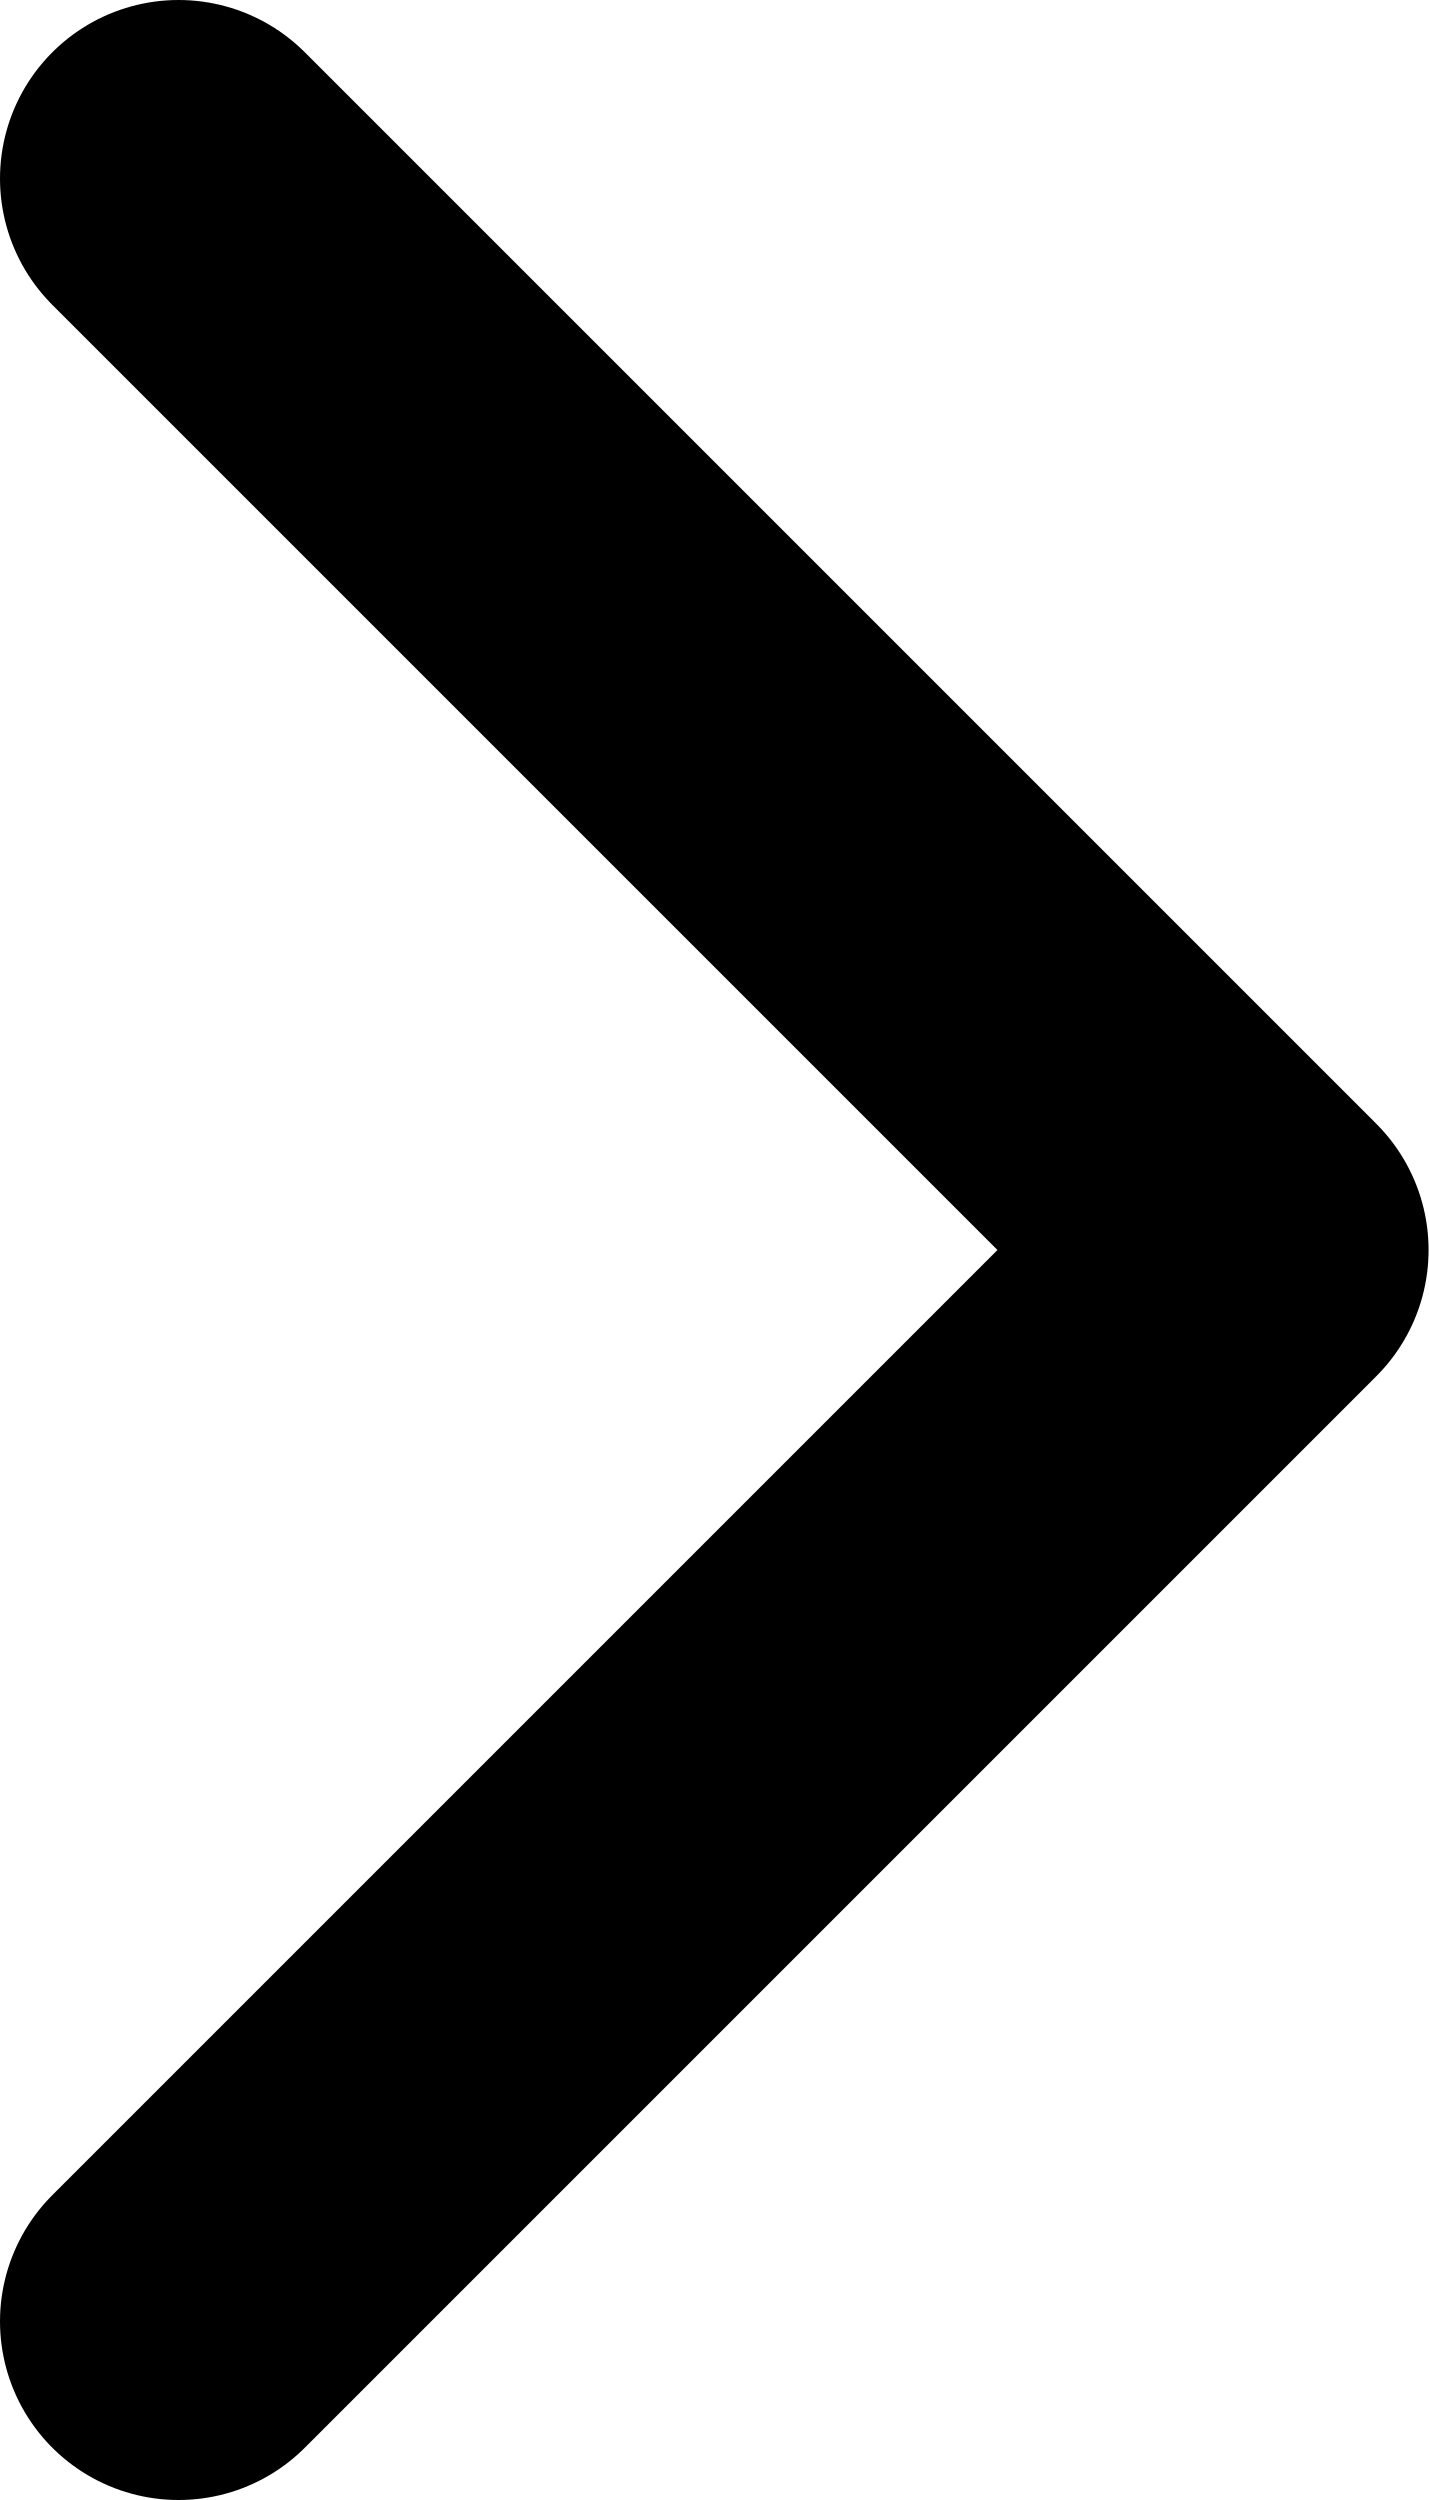
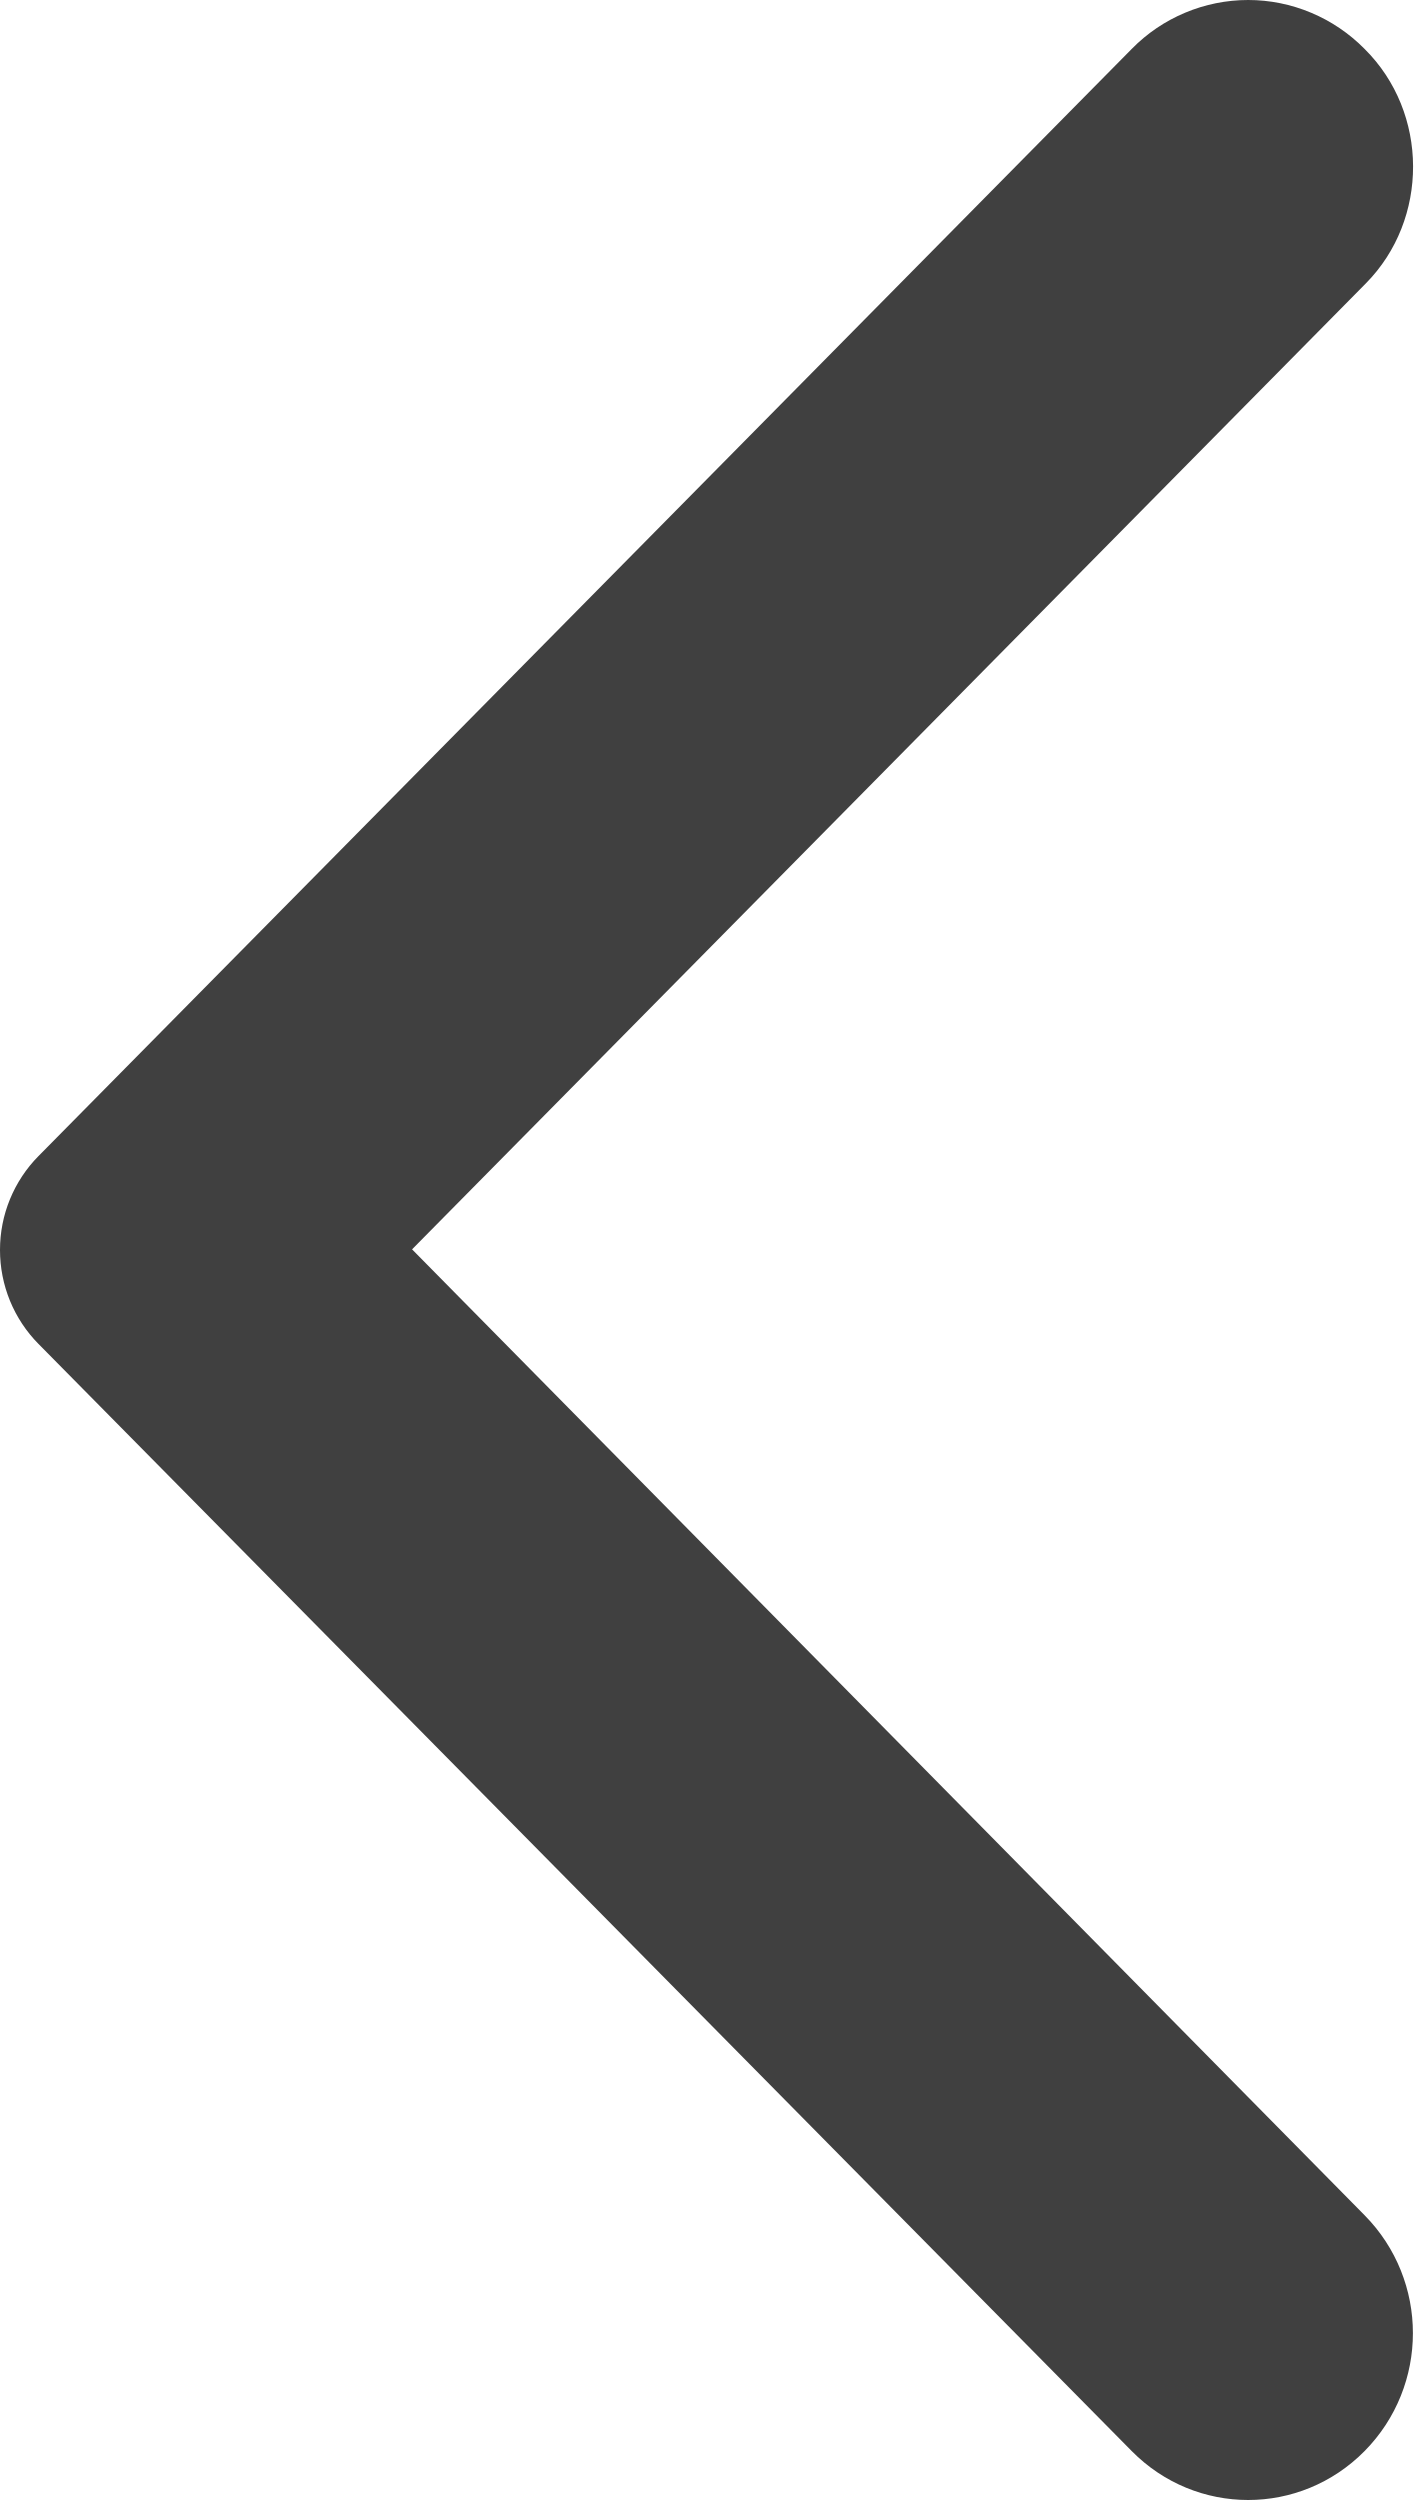
- <svg xmlns="http://www.w3.org/2000/svg" width="8" height="14" viewBox="0 0 8 14" fill="none">
-   <path d="M1 13L7 7L1 1" stroke="black" stroke-width="2" stroke-linecap="round" stroke-linejoin="round" />
+ <svg xmlns="http://www.w3.org/2000/svg" width="13" height="23" viewBox="0 0 13 23" fill="none">
+   <path d="M12.554 0.45C12.413 0.307 12.246 0.194 12.062 0.117C11.879 0.04 11.682 0 11.483 0C11.284 0 11.086 0.04 10.903 0.117C10.719 0.194 10.552 0.307 10.412 0.45L0.354 10.636C0.242 10.749 0.153 10.884 0.092 11.032C0.031 11.18 0 11.339 0 11.5C0 11.66 0.031 11.819 0.092 11.968C0.153 12.116 0.242 12.251 0.354 12.364L10.412 22.55C11.005 23.15 11.961 23.15 12.554 22.55C13.147 21.949 13.147 20.981 12.554 20.38L3.791 11.494L12.566 2.607C13.147 2.019 13.147 1.038 12.554 0.45Z" fill="black" fill-opacity="0.75" />
</svg>
